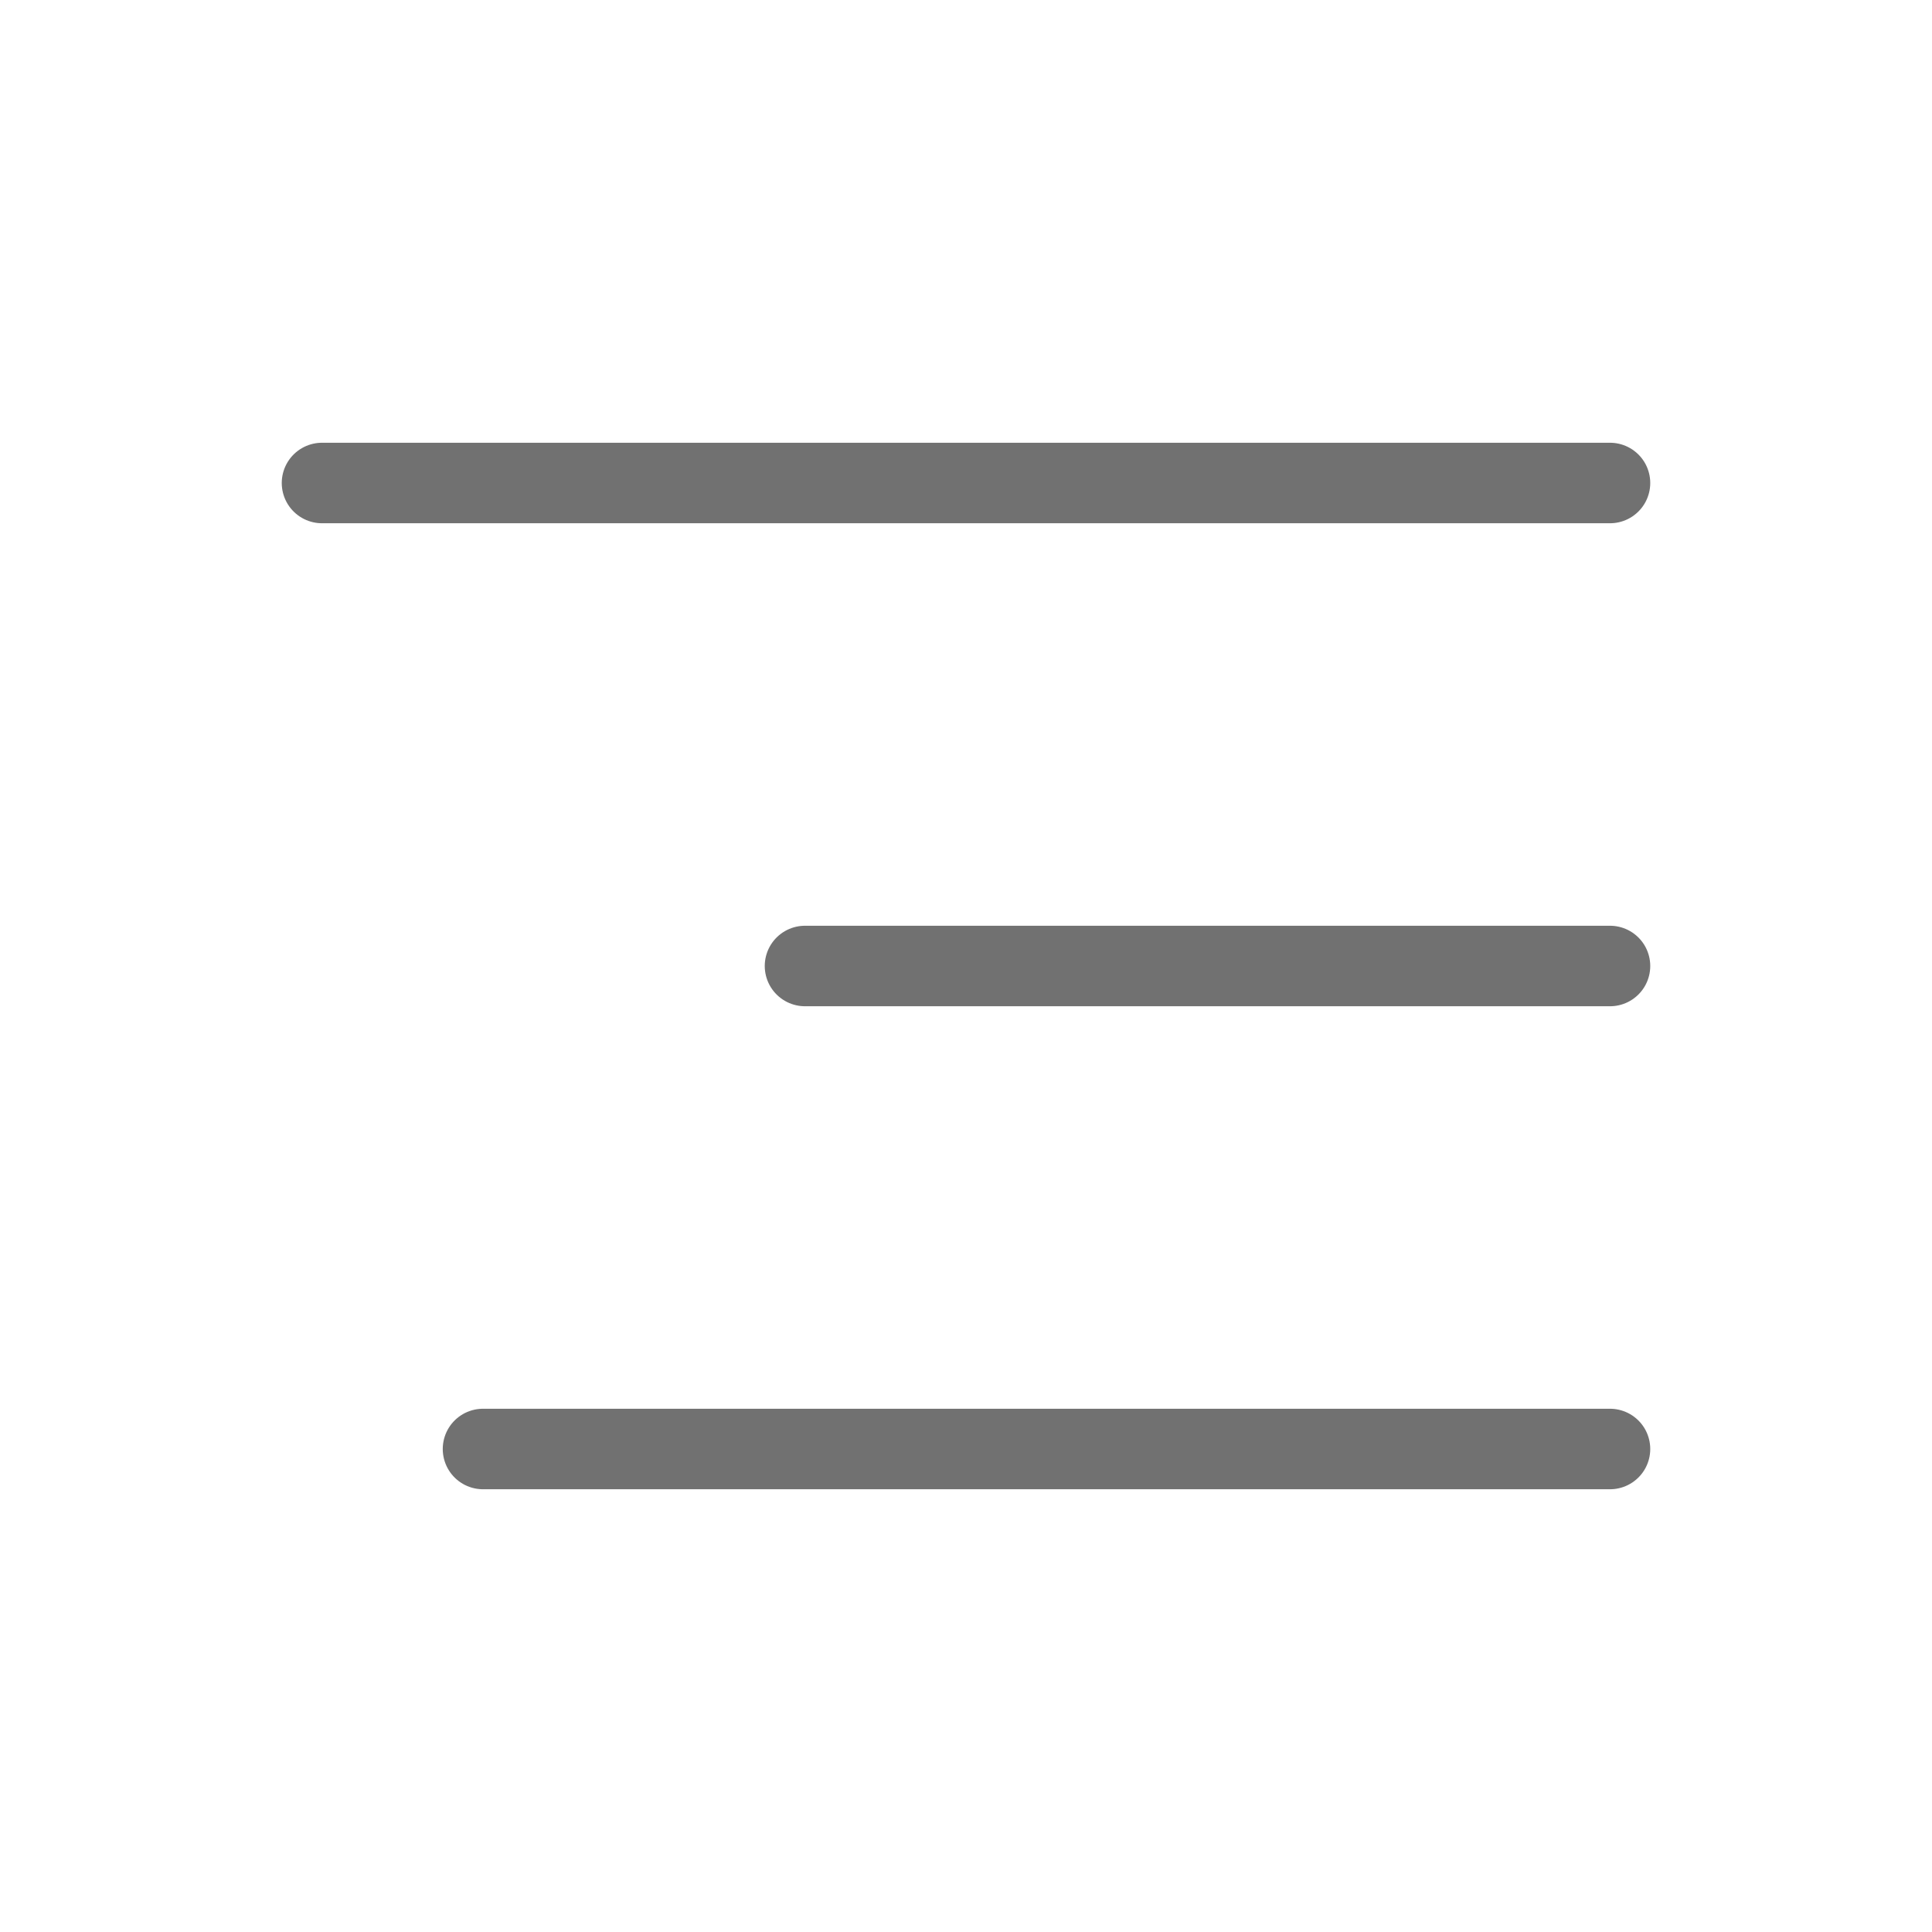
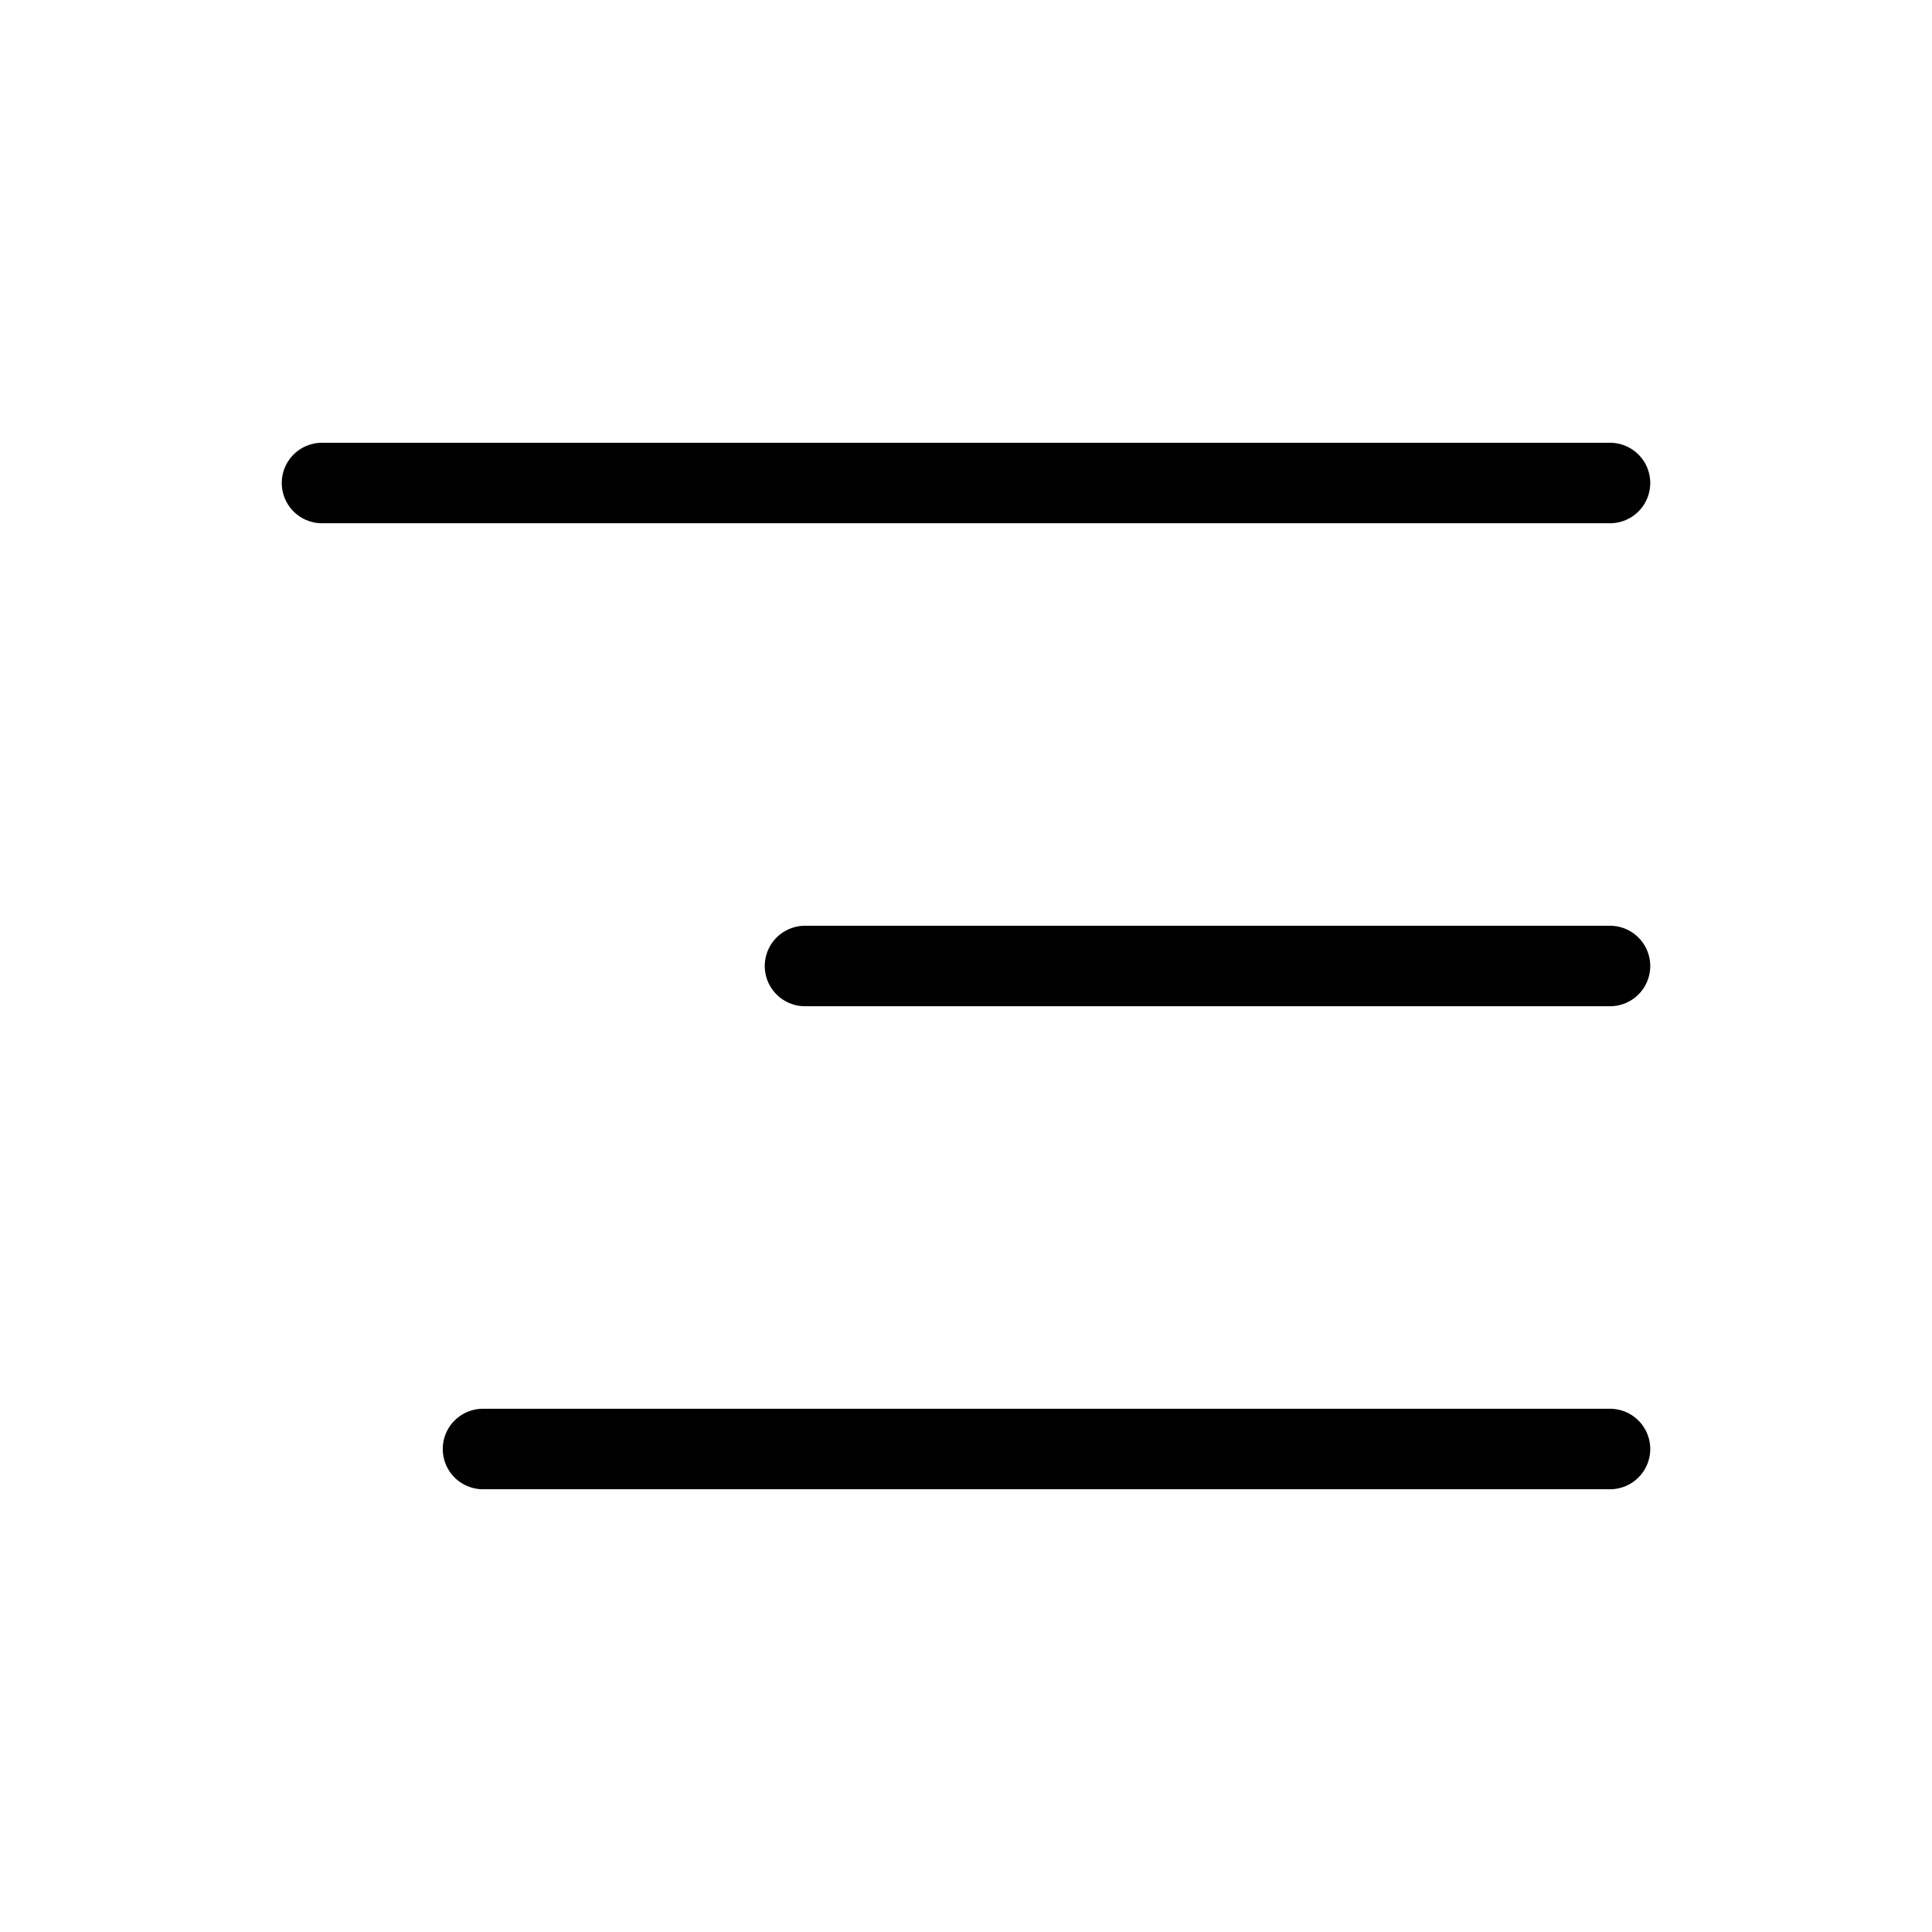
- <svg xmlns="http://www.w3.org/2000/svg" class="icon icon-tabler icon-tabler-align-right" width="1.6rem" height="1.6rem" viewBox="0 0 24 24" stroke-width="1" stroke="#717171" fill="none" stroke-linecap="round" stroke-linejoin="round">
+ <svg xmlns="http://www.w3.org/2000/svg" class="icon icon-tabler icon-tabler-align-right" width="1.6rem" height="1.6rem" viewBox="0 0 24 24" stroke-width="1" stroke="#000000" fill="none" stroke-linecap="round" stroke-linejoin="round">
  <path stroke="none" d="M0 0h24v24H0z" fill="none" />
  <line x1="4" y1="6" x2="20" y2="6" />
  <line x1="10" y1="12" x2="20" y2="12" />
  <line x1="6" y1="18" x2="20" y2="18" />
</svg>
